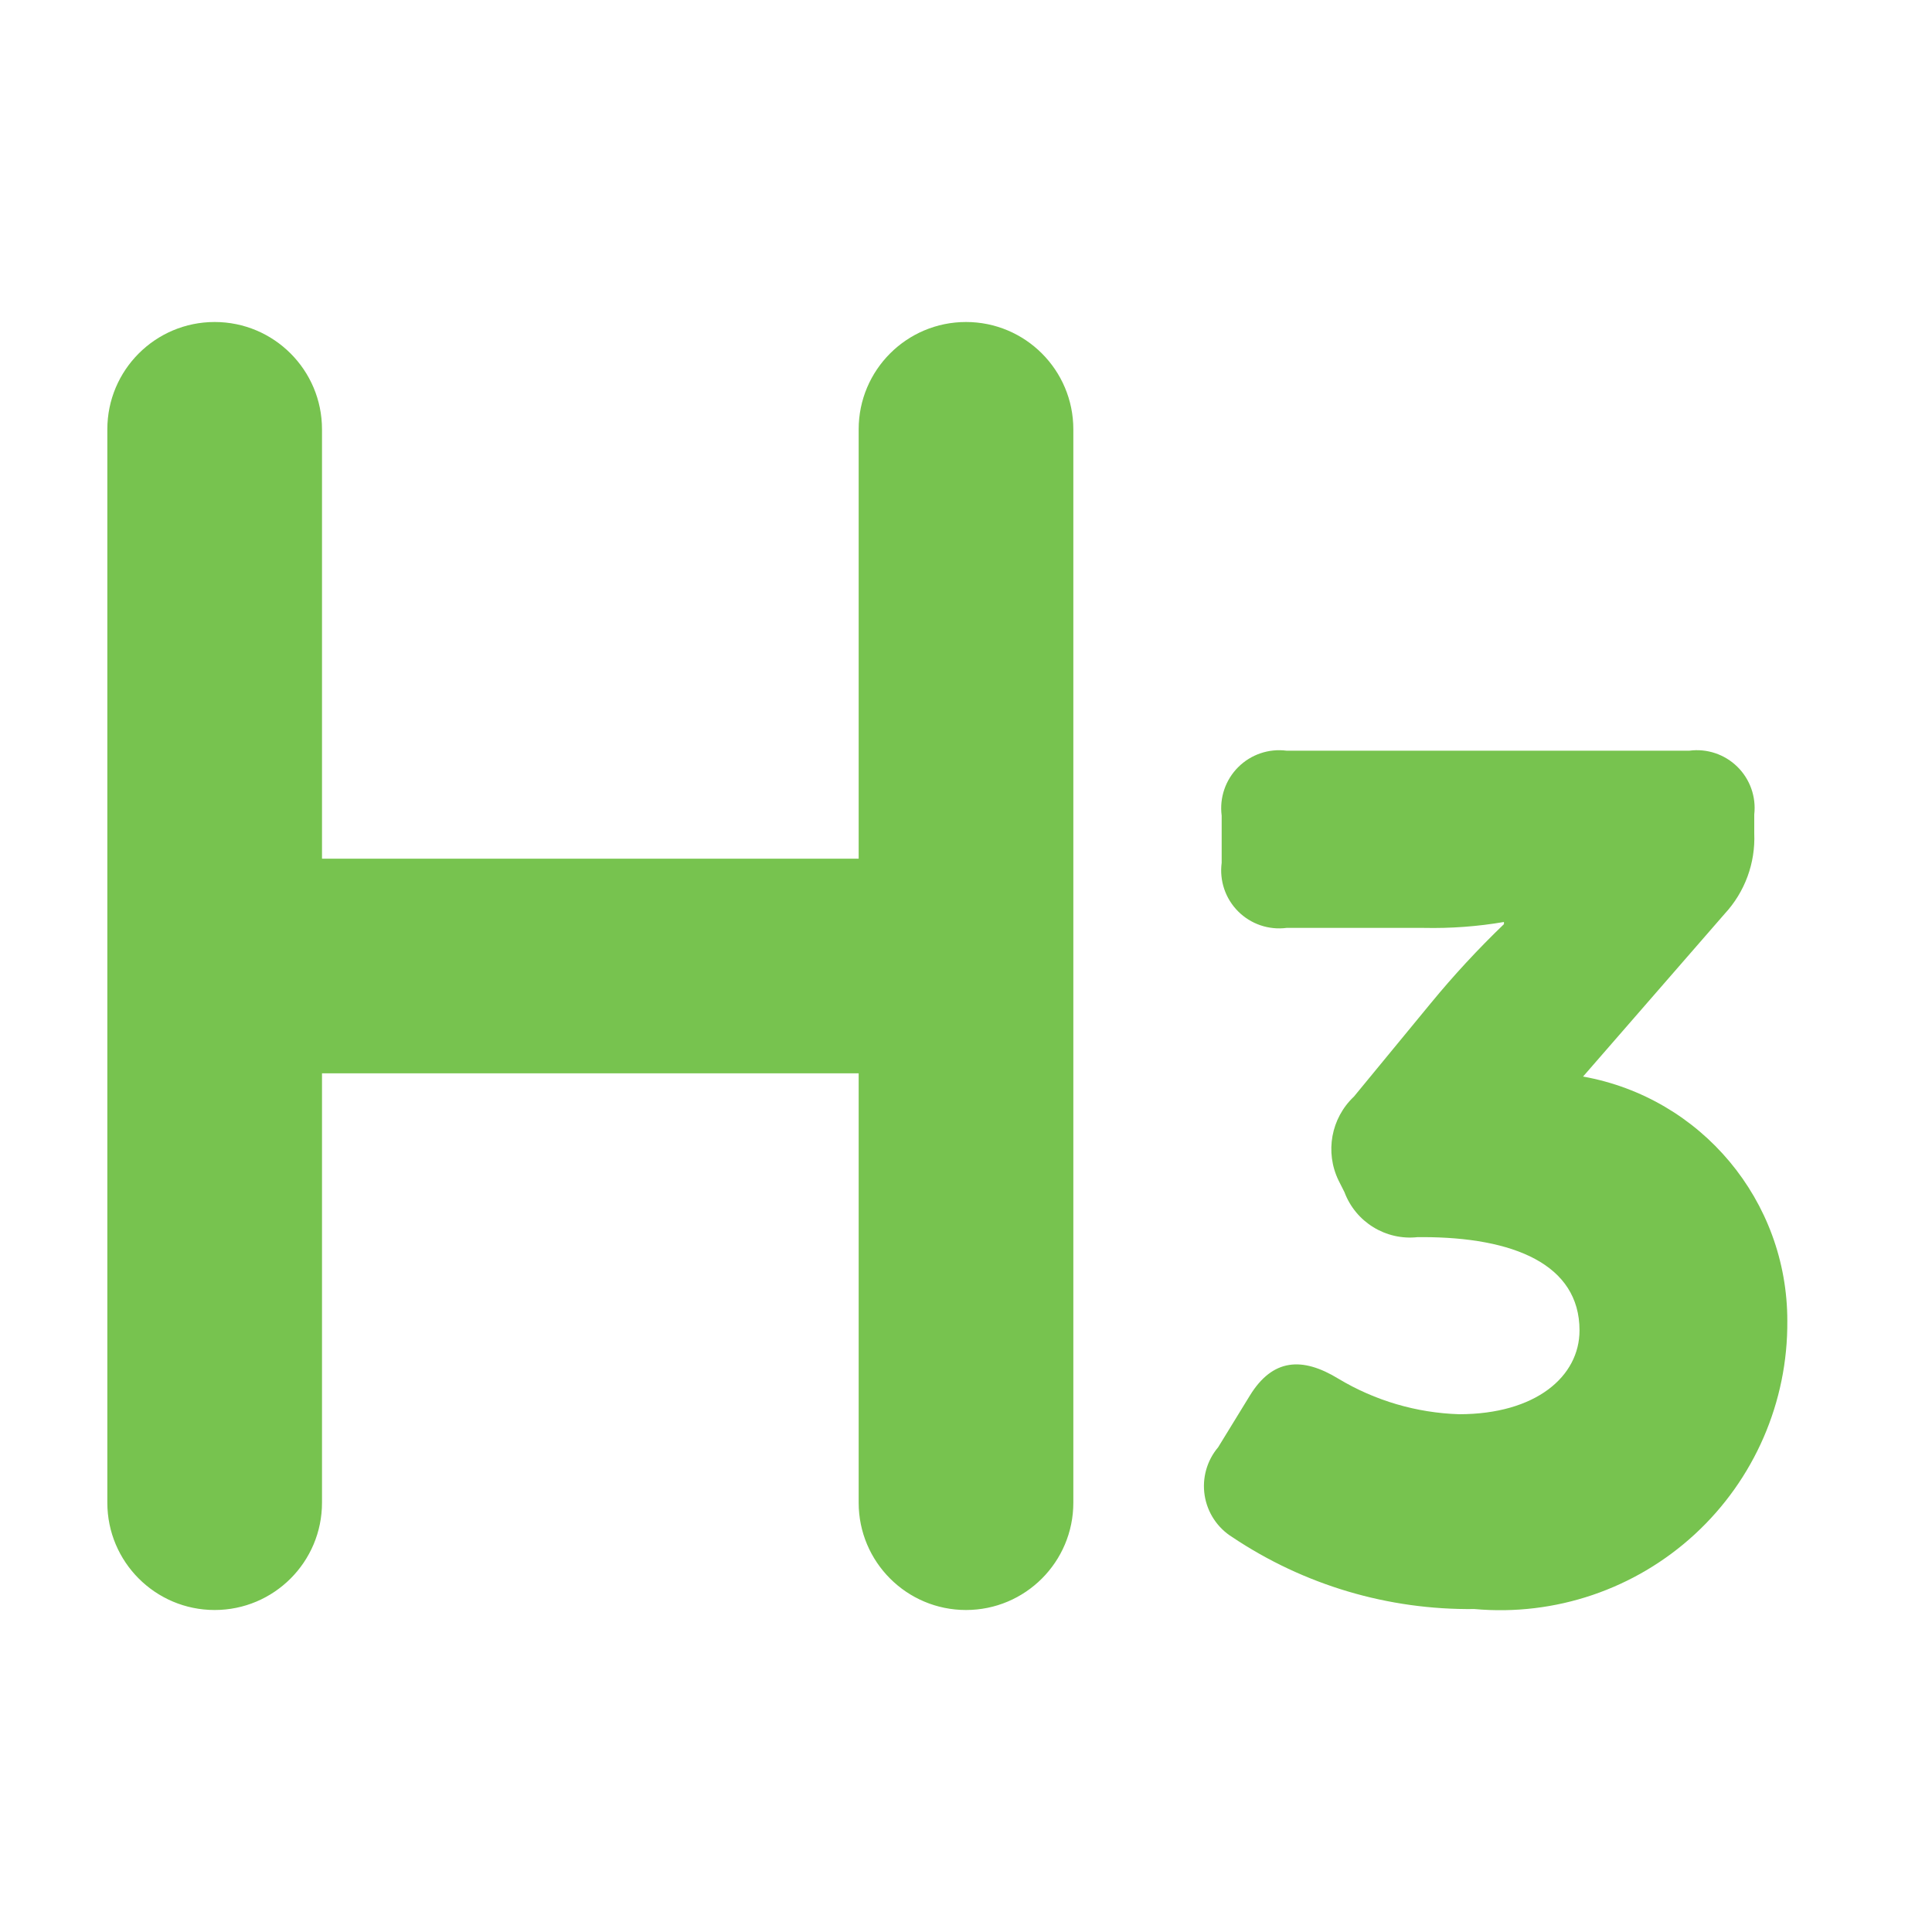
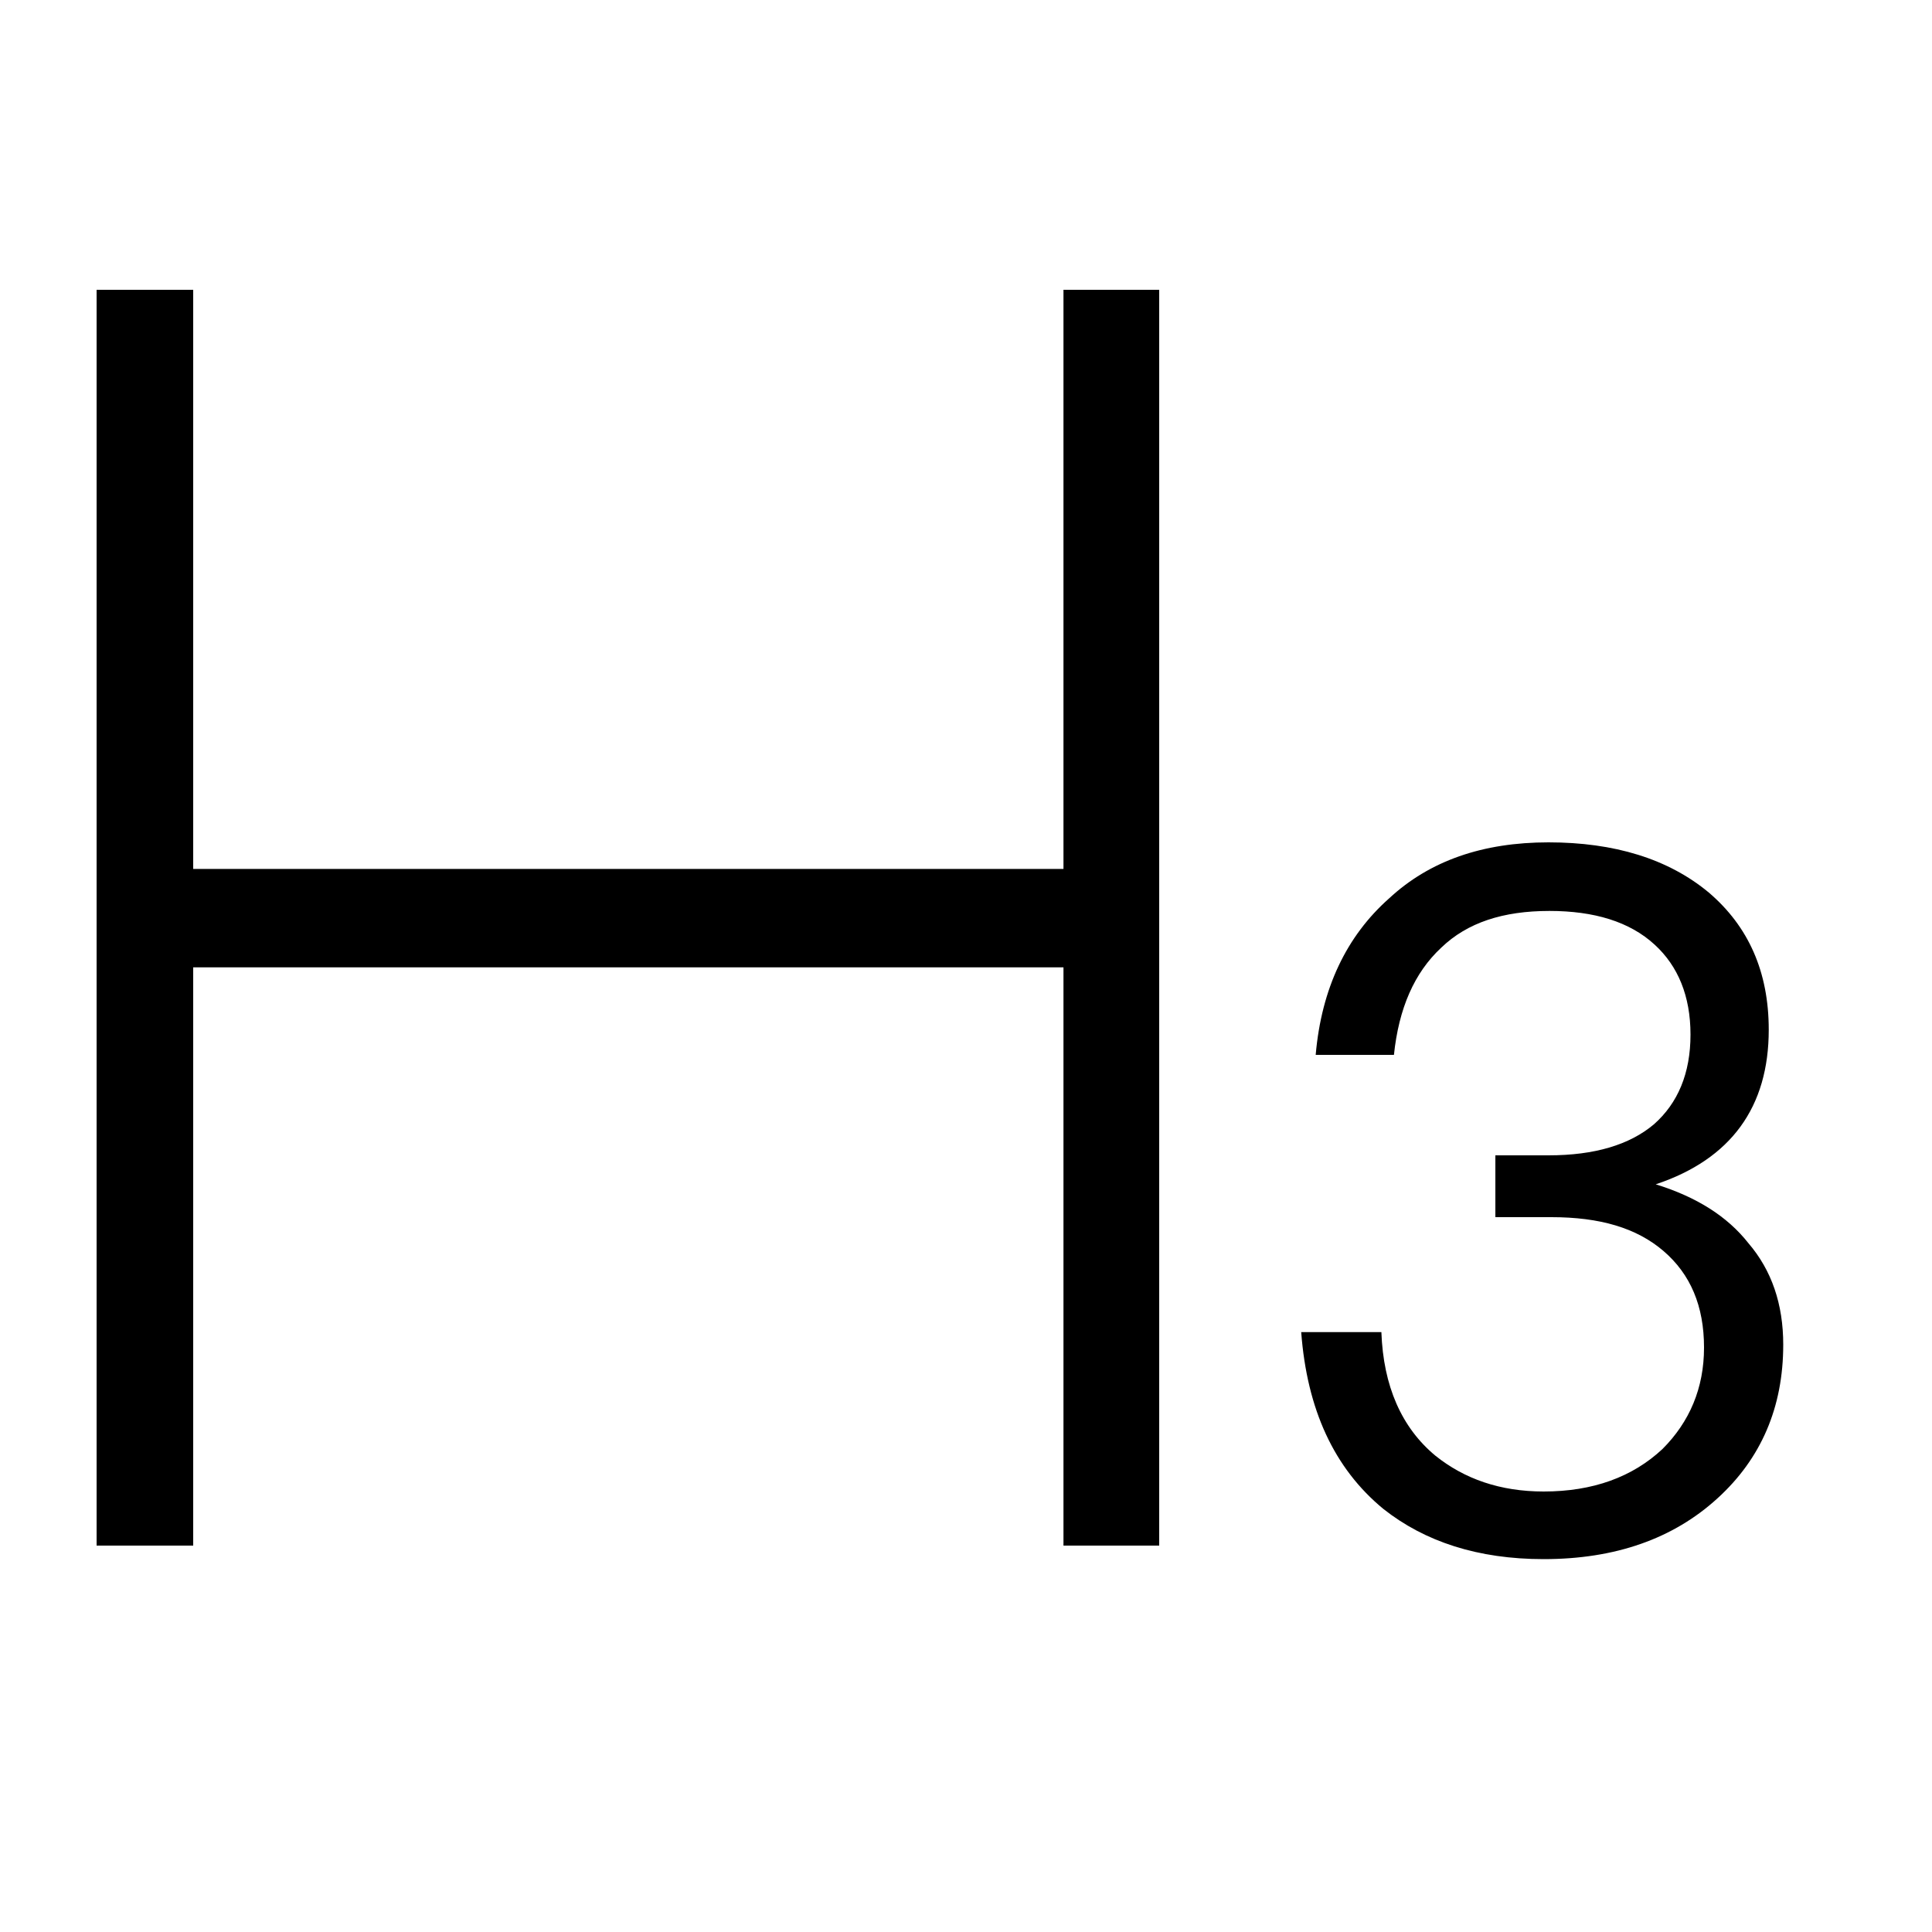
- <svg xmlns="http://www.w3.org/2000/svg" t="1538745376110" class="icon" style="fill: rgb(119, 195, 79)" viewBox="0 0 1024 1024" version="1.1" p-id="16373" width="200" height="200">
-   <defs>
-     <style type="text/css" />
-   </defs>
-   <path d="M947.314 700.132a152.121 152.121 0 0 1-165.831 152.69 225.621 225.621 0 0 1-128.341-38.116 31.858 31.858 0 0 1-7.509-47.616l16.896-27.534c11.947-19.342 27.534-20.651 46.933-8.761a132.38 132.38 0 0 0 63.886 18.773c40.676 0 63.829-20.025 63.829-44.43 0-35.044-35.044-49.436-83.285-49.436h-2.446a37.092 37.092 0 0 1-38.855-23.836l-3.129-6.201a38.172 38.172 0 0 1 8.135-44.43l40.732-49.493a486.571 486.571 0 0 1 38.798-41.927V488.676a224.142 224.142 0 0 1-42.553 3.129h-72.647a30.72 30.72 0 0 1-34.418-34.475v-25.031a30.72 30.72 0 0 1 34.418-34.418h213.447a30.606 30.606 0 0 1 34.418 33.792v10.069a58.994 58.994 0 0 1-15.644 42.553l-75.093 86.3a131.47 131.47 0 0 1 108.26 129.593zM512 170.667a56.889 56.889 0 0 0-56.889 56.889v227.556H170.667V227.556a56.889 56.889 0 0 0-113.778 0v568.889a56.889 56.889 0 0 0 113.778 0v-227.556h284.444v227.556a56.889 56.889 0 0 0 113.778 0V227.556a56.889 56.889 0 0 0-56.889-56.889z" p-id="16374" />
+ <svg xmlns="http://www.w3.org/2000/svg" width="20" height="20" viewBox="0 0 20 20">
+   <g fill="none" fill-rule="evenodd">
+     <path d="M0 0h20v20H0z" />
+     <path fill="#000" d="M16.03 8.72c.68 0 1.24.17 1.66.52.41.35.62.82.62 1.42 0 .8-.39 1.34-1.17 1.6.42.13.74.33.96.61.24.28.36.63.36 1.05 0 .65-.23 1.18-.68 1.59-.46.42-1.06.63-1.8.63-.68 0-1.23-.18-1.66-.52-.51-.42-.79-1.03-.85-1.83h.83c.02.56.21.99.56 1.28.3.24.67.37 1.12.37.51 0 .92-.15 1.23-.44.28-.28.43-.63.43-1.05 0-.43-.14-.76-.42-1-.28-.24-.66-.35-1.16-.35h-.58v-.64h.55c.48 0 .84-.11 1.09-.32.25-.22.38-.53.38-.93s-.13-.71-.37-.93c-.26-.24-.63-.35-1.09-.35-.48 0-.85.12-1.12.38-.28.26-.44.63-.49 1.11h-.81c.06-.69.32-1.23.76-1.62.42-.39.97-.58 1.65-.58zM1 3h1v5.995h9.009V3H12v13h-.991v-5.986H2V16H1z" />
+   </g>
</svg>
